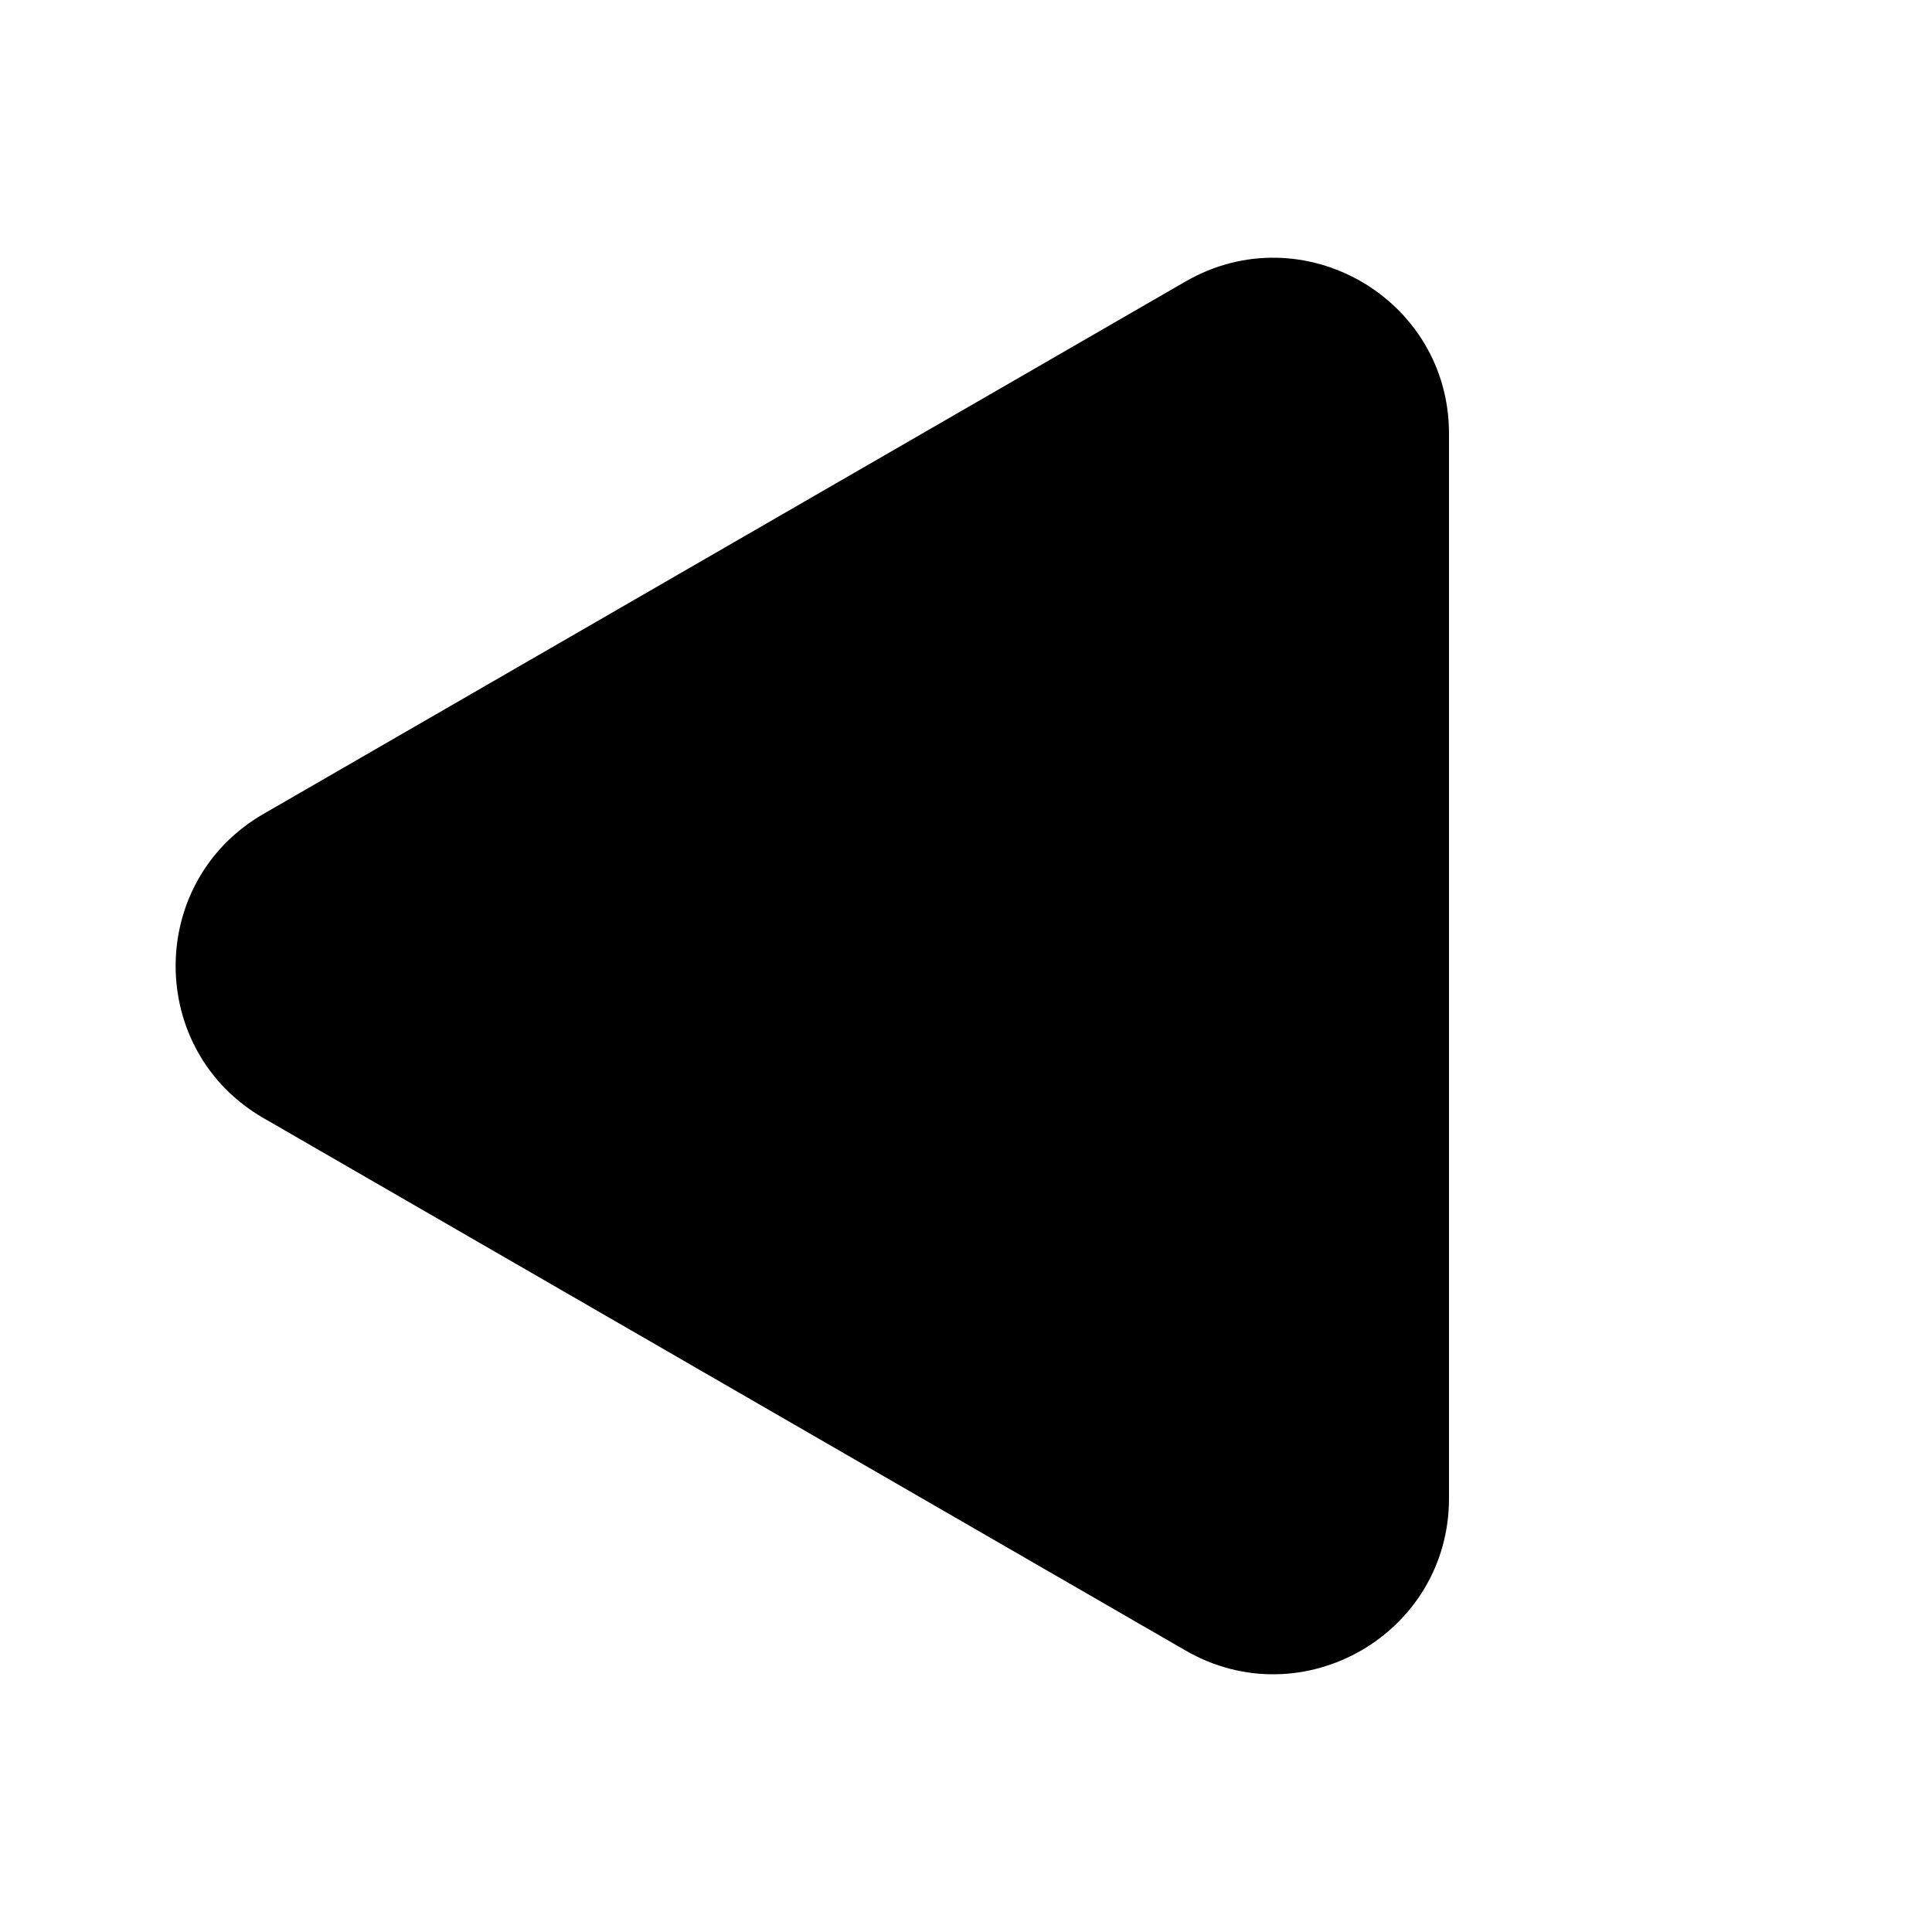
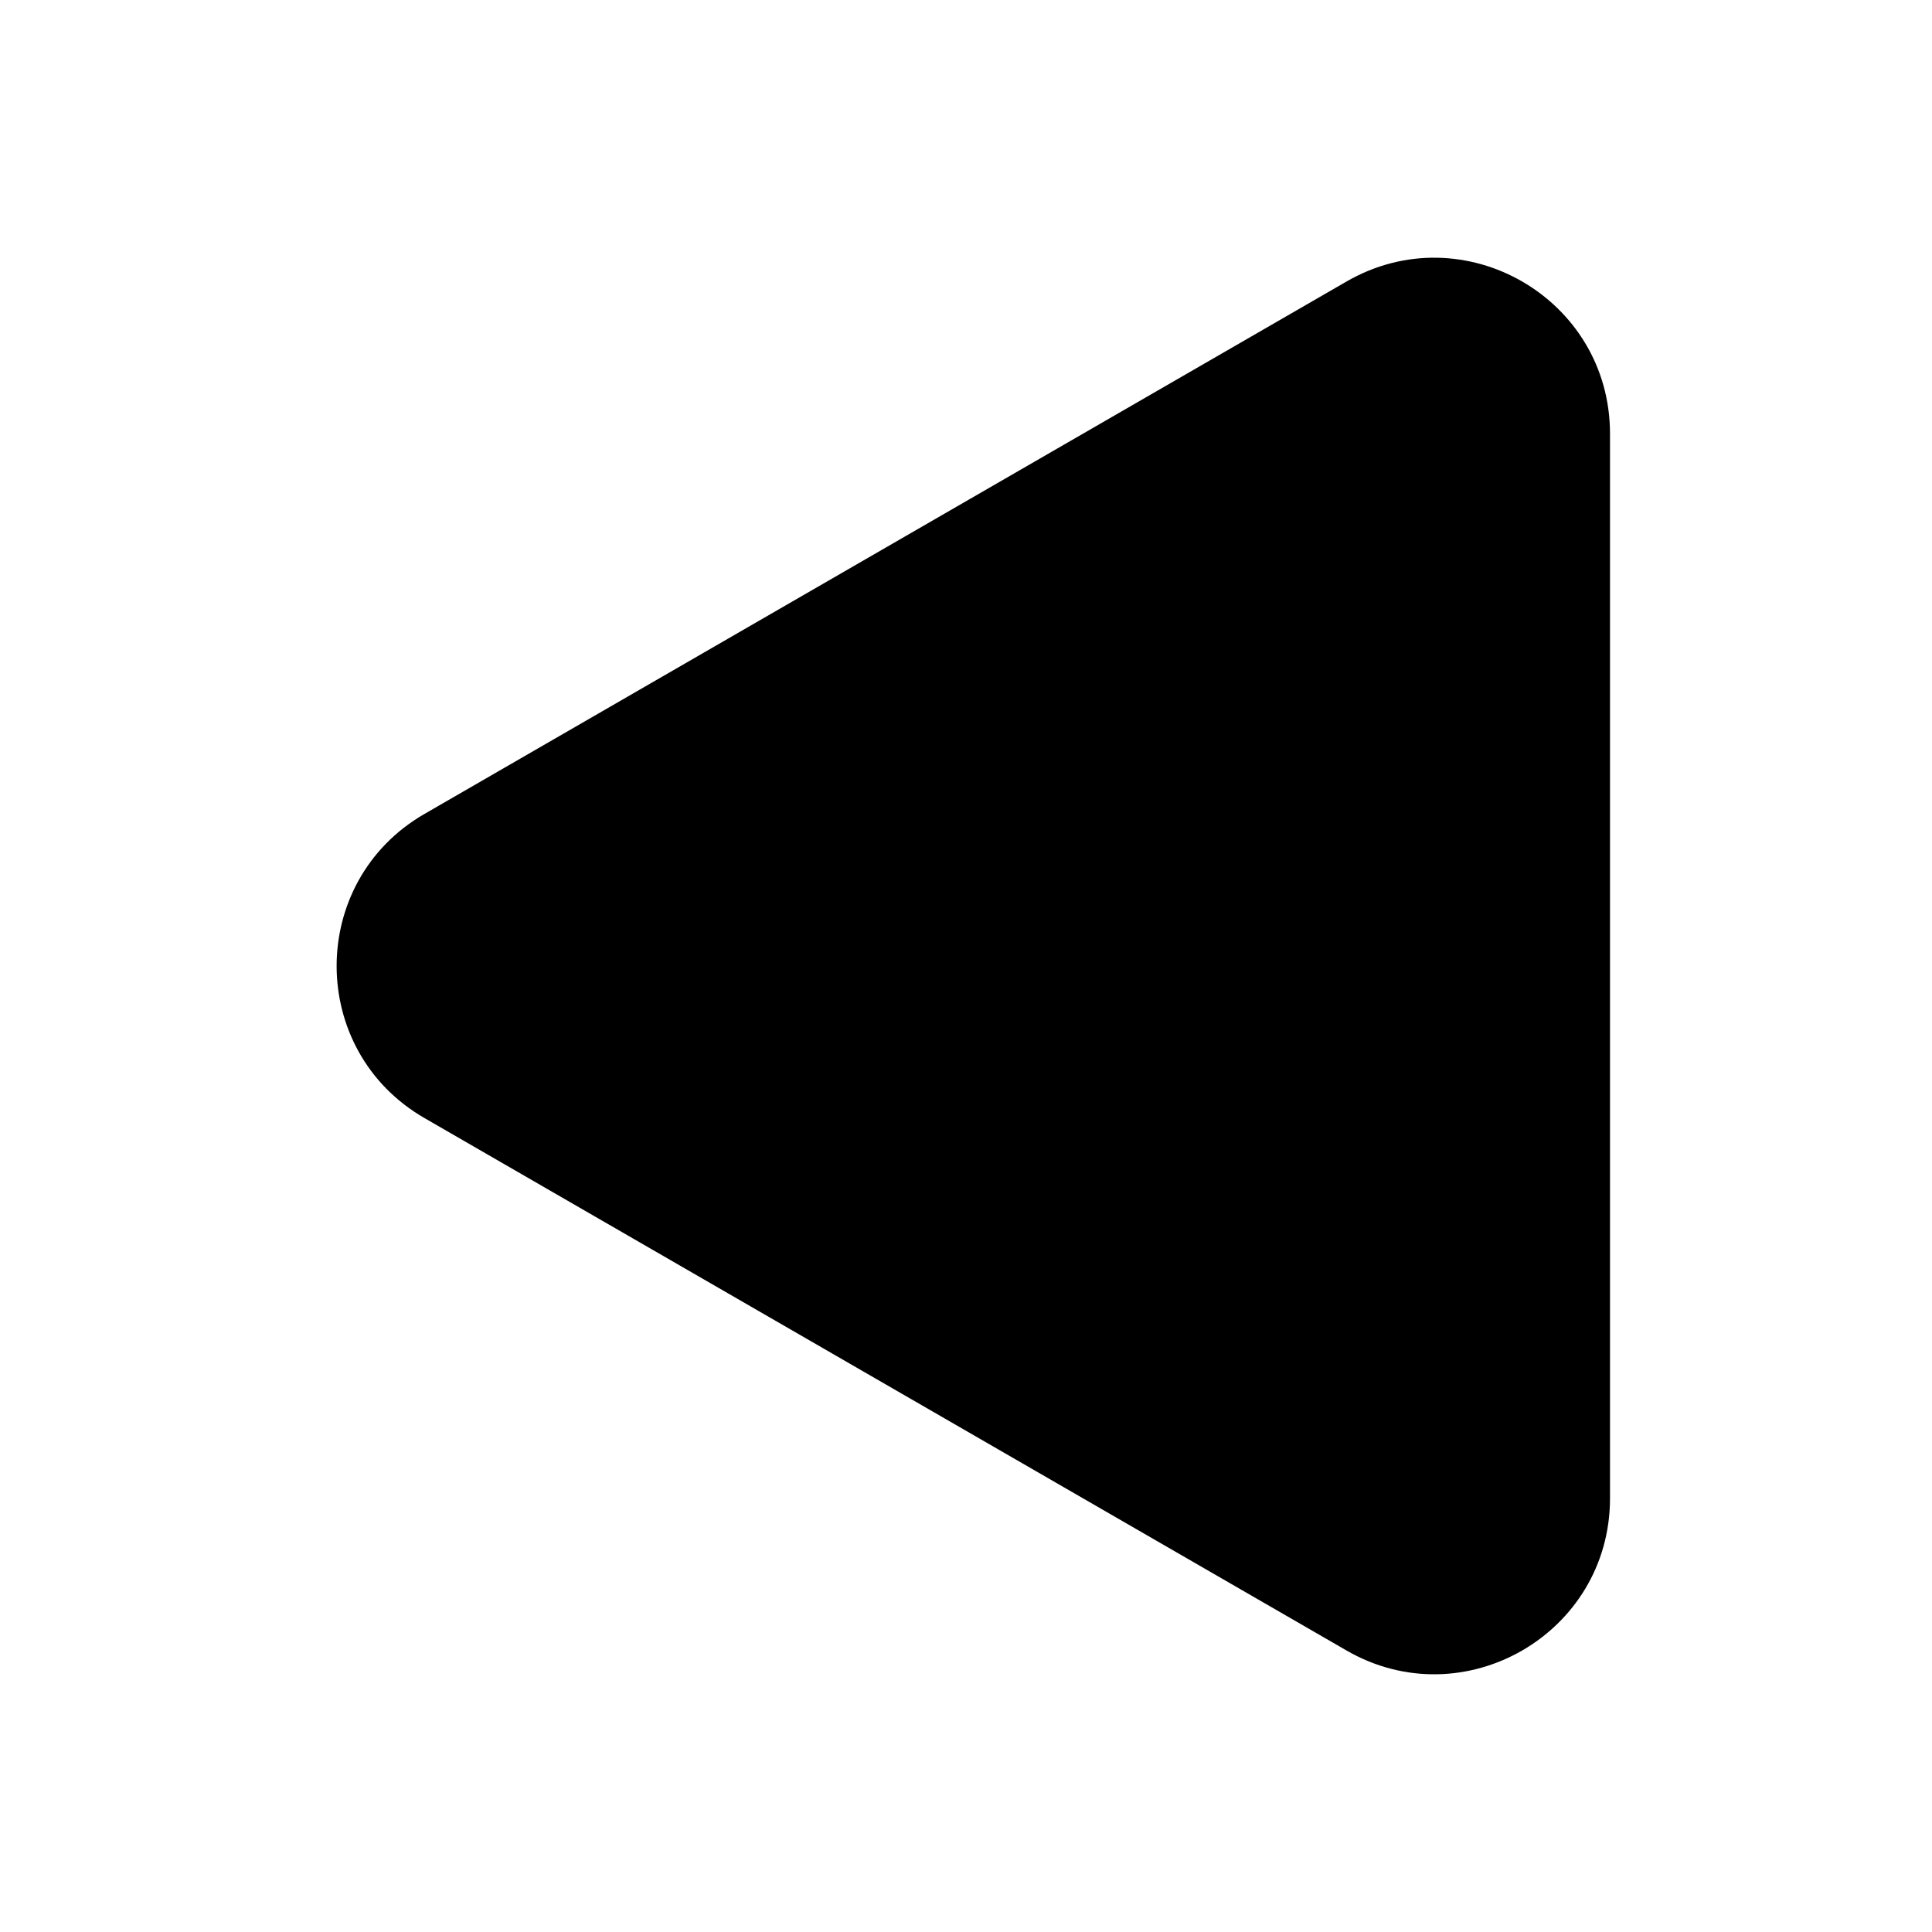
<svg xmlns="http://www.w3.org/2000/svg" width="24" height="24" viewBox="0 0 24 24" fill="currentColor">
-   <path d="M3.273 10.111C1.818 10.95 1.818 13.05 3.273 13.889L14.727 20.503C16.182 21.343 18 20.293 18 18.613L18 5.387C18 3.707 16.182 2.657 14.727 3.497L3.273 10.111Z" />
+   <path d="M5.273 10.111C3.818 10.95 3.818 13.05 5.273 13.889L16.727 20.503C18.182 21.343 20 20.293 20 18.613L20 5.387C20 3.707 18.182 2.657 16.727 3.497L5.273 10.111Z" />
</svg>
